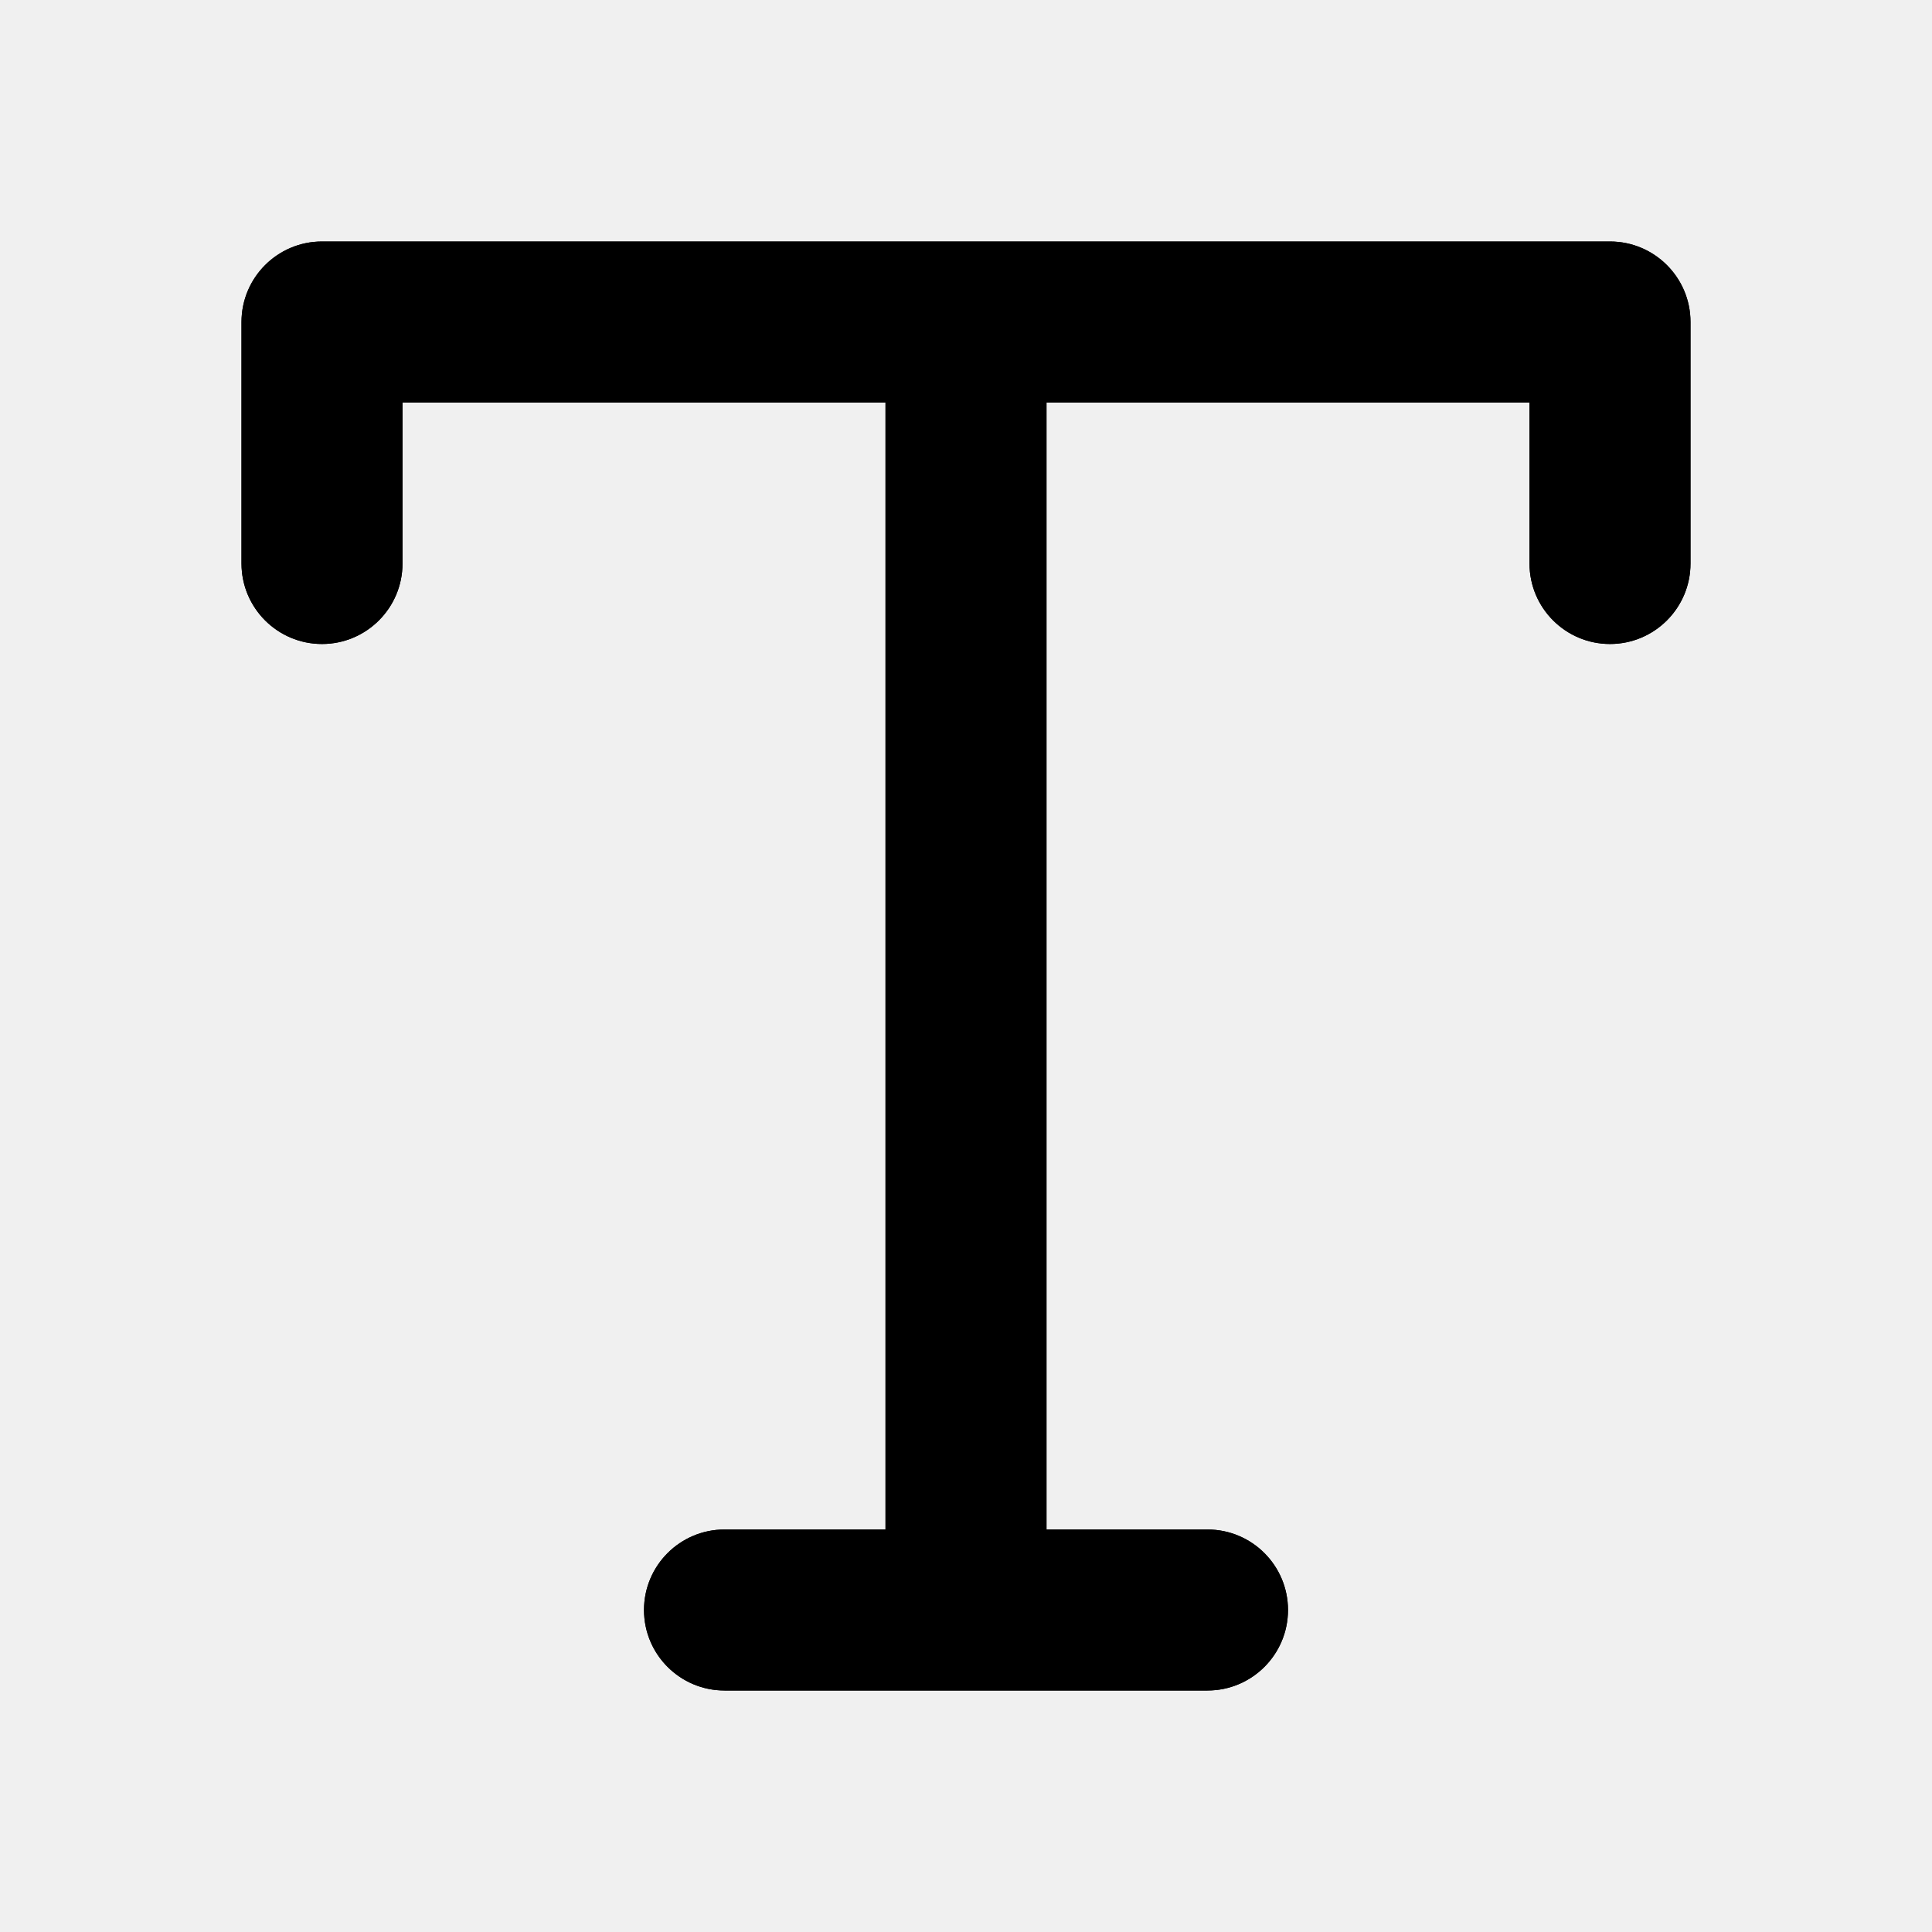
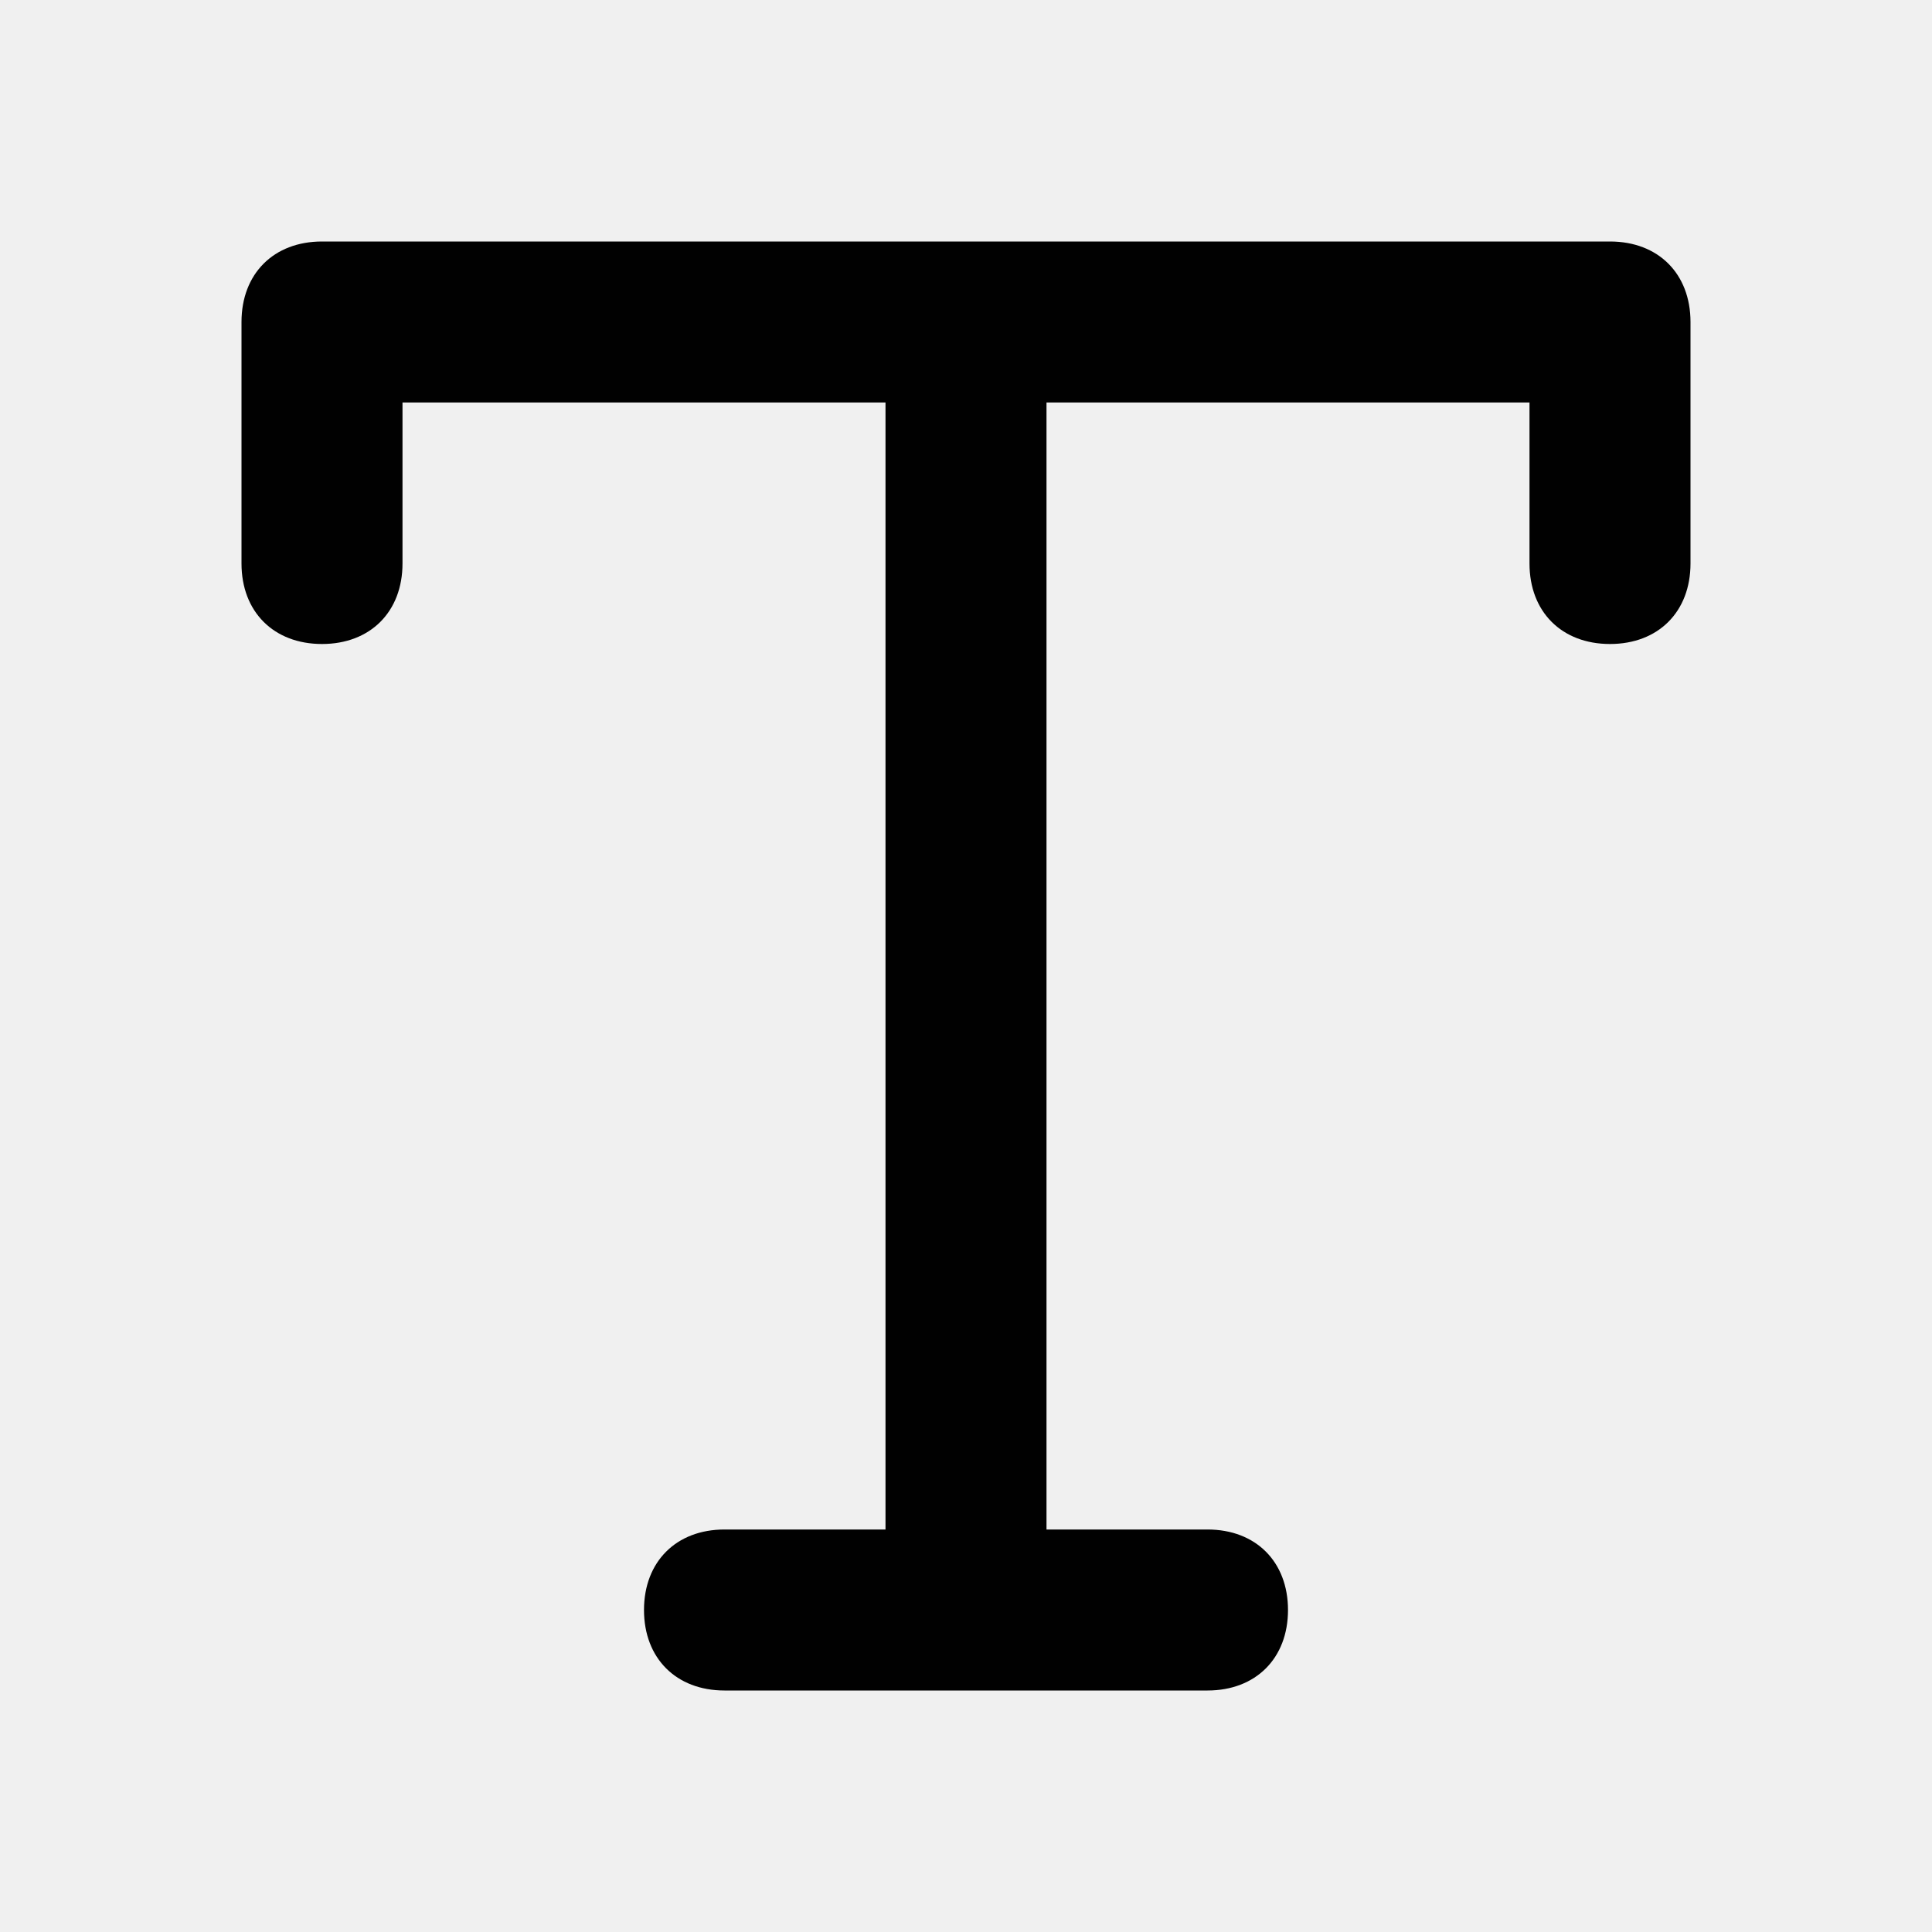
- <svg xmlns="http://www.w3.org/2000/svg" xmlns:xlink="http://www.w3.org/1999/xlink" width="24px" height="24px" viewBox="0 0 24 24" version="1.1">
-   <defs>
-     <path d="M13,5 L13,19 L15,19 C15.552,19 16,19.448 16,20 C16,20.552 15.552,21 15,21 L9,21 C8.448,21 8,20.552 8,20 C8,19.448 8.448,19 9,19 L11,19 L11,5 L5,5 L5,7 C5,7.552 4.552,8 4,8 C3.448,8 3,7.552 3,7 L3,4 C3,3.448 3.448,3 4,3 L20,3 C20.552,3 21,3.448 21,4 L21,7 C21,7.552 20.552,8 20,8 C19.448,8 19,7.552 19,7 L19,5 L13,5 Z" id="path-1" />
-   </defs>
-   <g id="Symbols" stroke="none" stroke-width="1" fill="none" fill-rule="evenodd">
-     <g id="Resources/icons/text">
-       <mask id="mask-2" fill="white">
-         <use xlink:href="#path-1" />
-       </mask>
-       <use id="Combined-Shape" fill="#000000" fill-rule="nonzero" xlink:href="#path-1" />
-       <g id="Resources/Colour/black" mask="url(#mask-2)" fill="#000000">
-         <rect id="Rectangle" x="0" y="0" width="24" height="24" />
-       </g>
-     </g>
+ <svg xmlns="http://www.w3.org/2000/svg" version="1.1" id="Layer_1" x="0px" y="0px" viewBox="0 0 24 24" enable-background="new 0 0 24 24" xml:space="preserve">
+   <g>
+     <path id="path-1" fill="#010101" d="M13,5v14h2c0.6,0,1,0.4,1,1s-0.4,1-1,1H9c-0.6,0-1-0.4-1-1s0.4-1,1-1h2V5H5v2c0,0.6-0.4,1-1,1   S3,7.6,3,7V4c0-0.6,0.4-1,1-1h16c0.6,0,1,0.4,1,1v3c0,0.6-0.4,1-1,1s-1-0.4-1-1V5H13z" />
  </g>
</svg>
